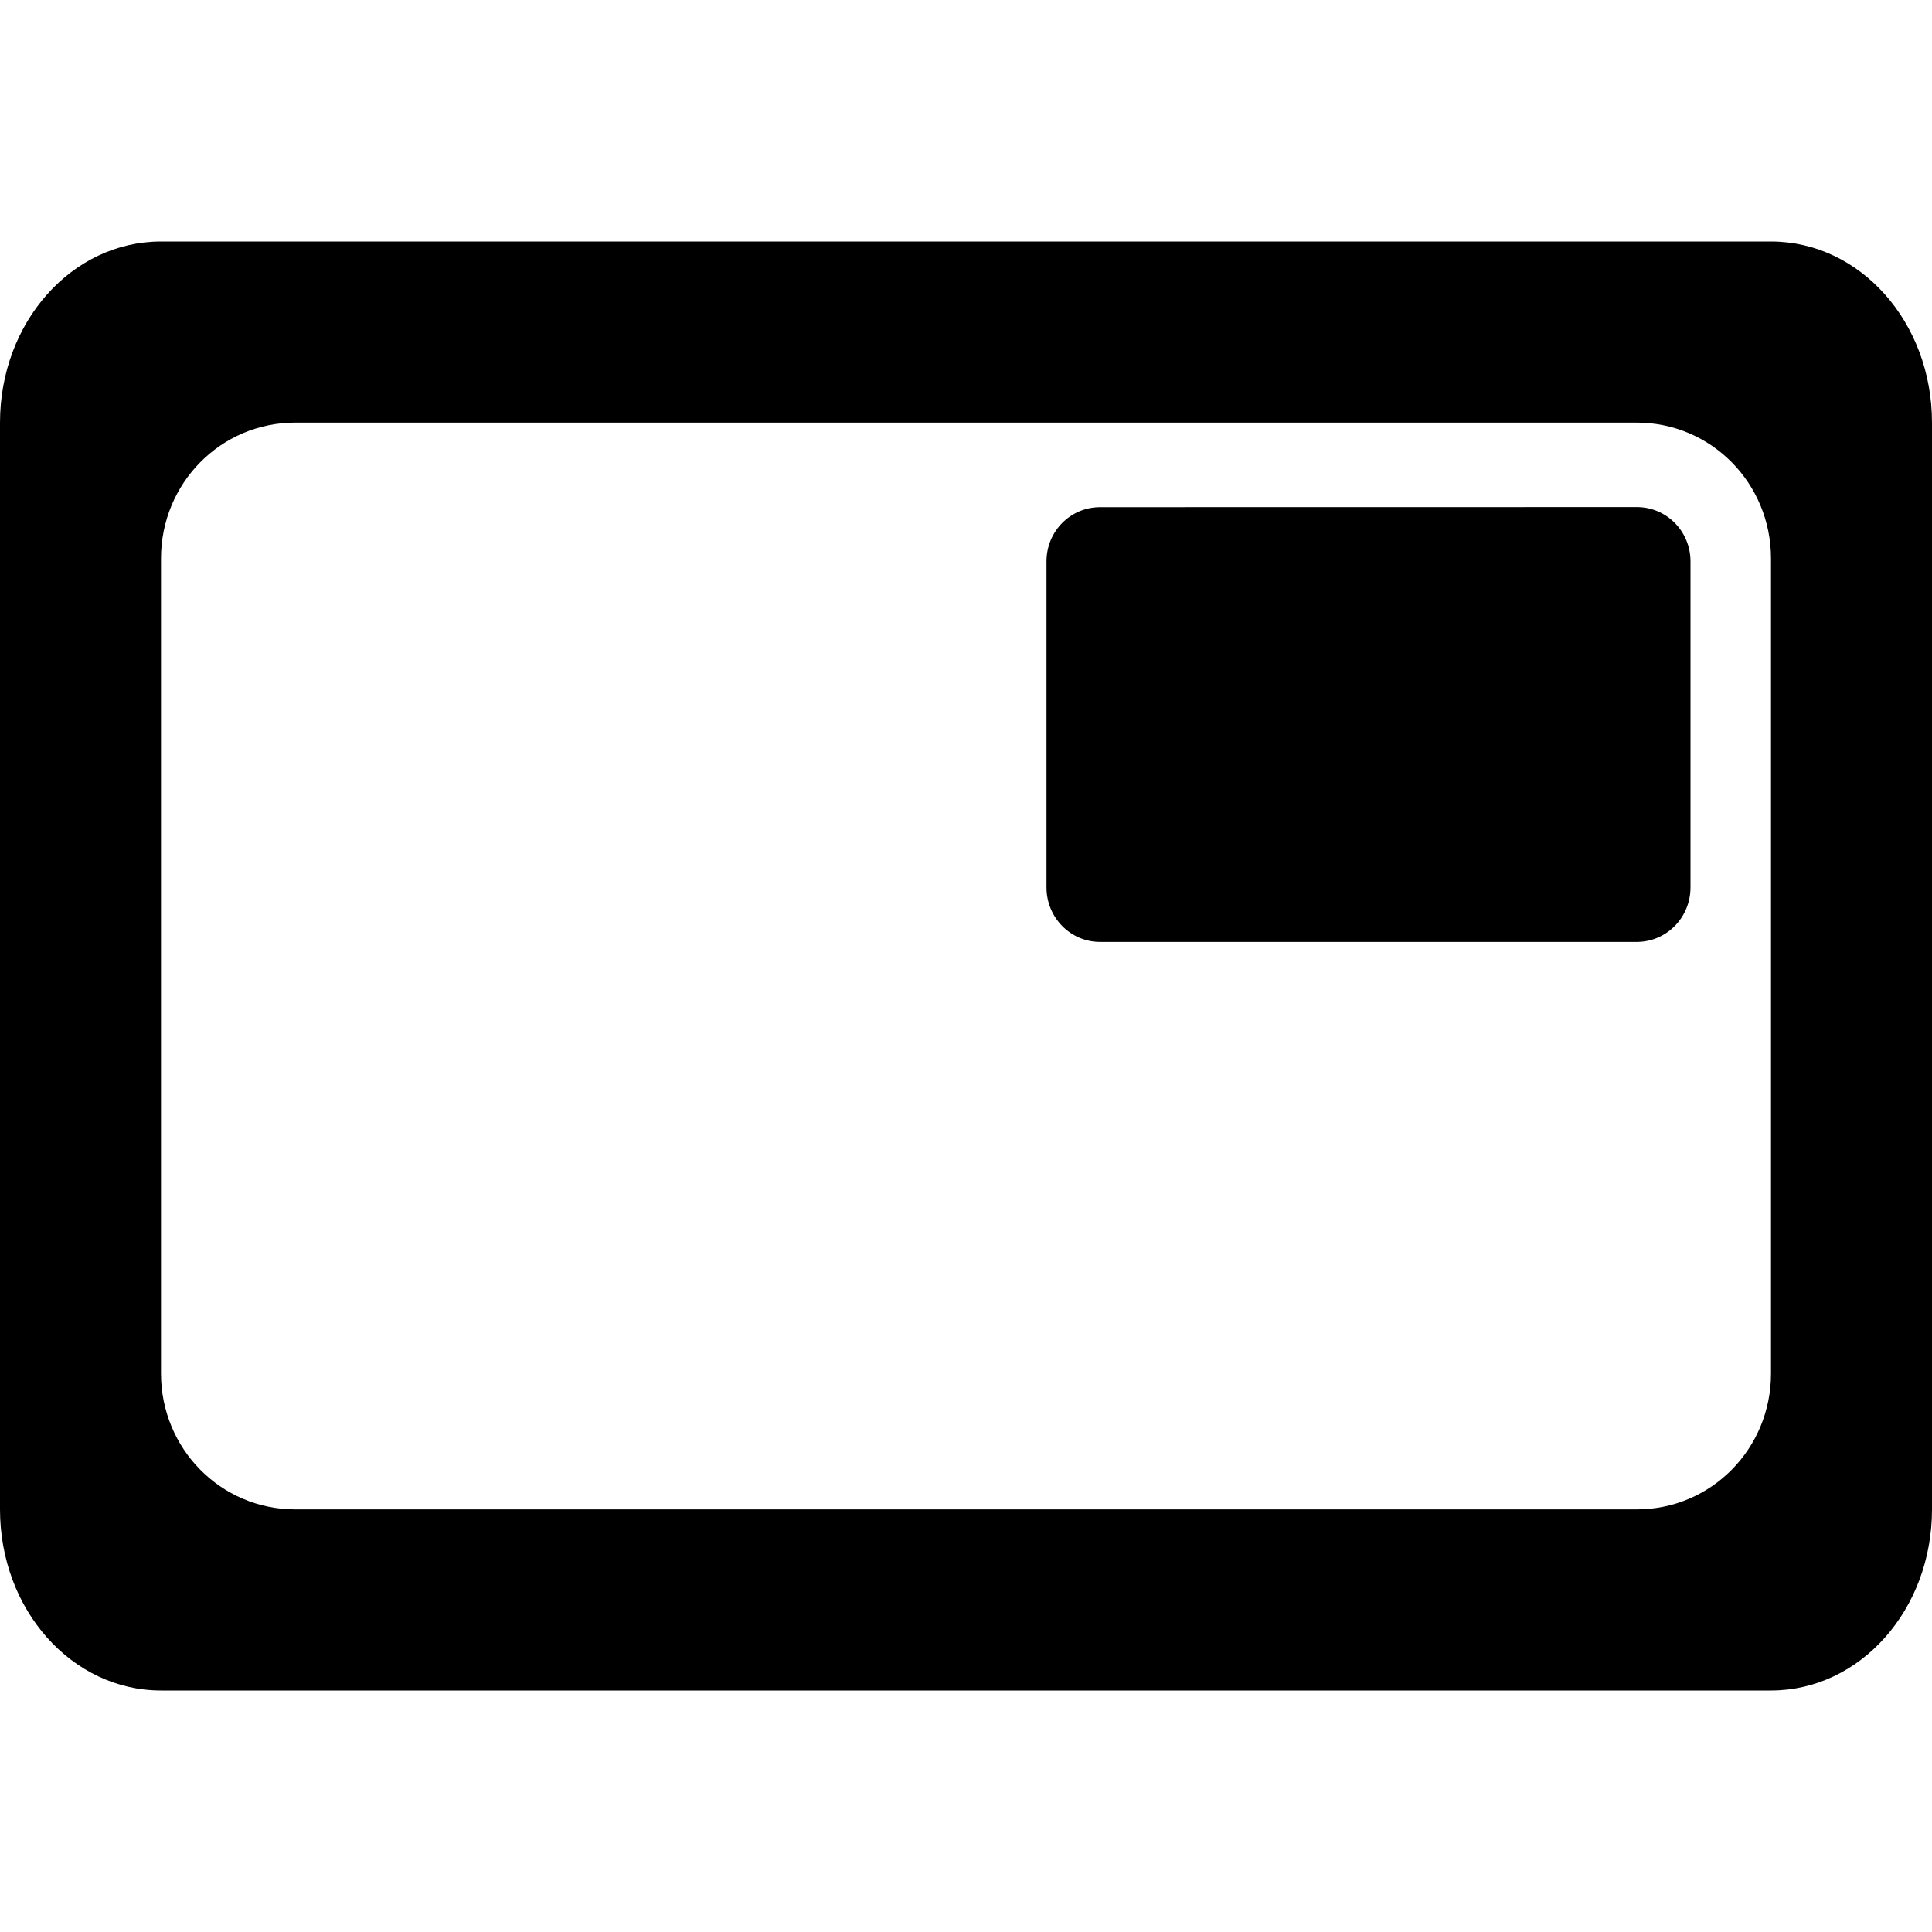
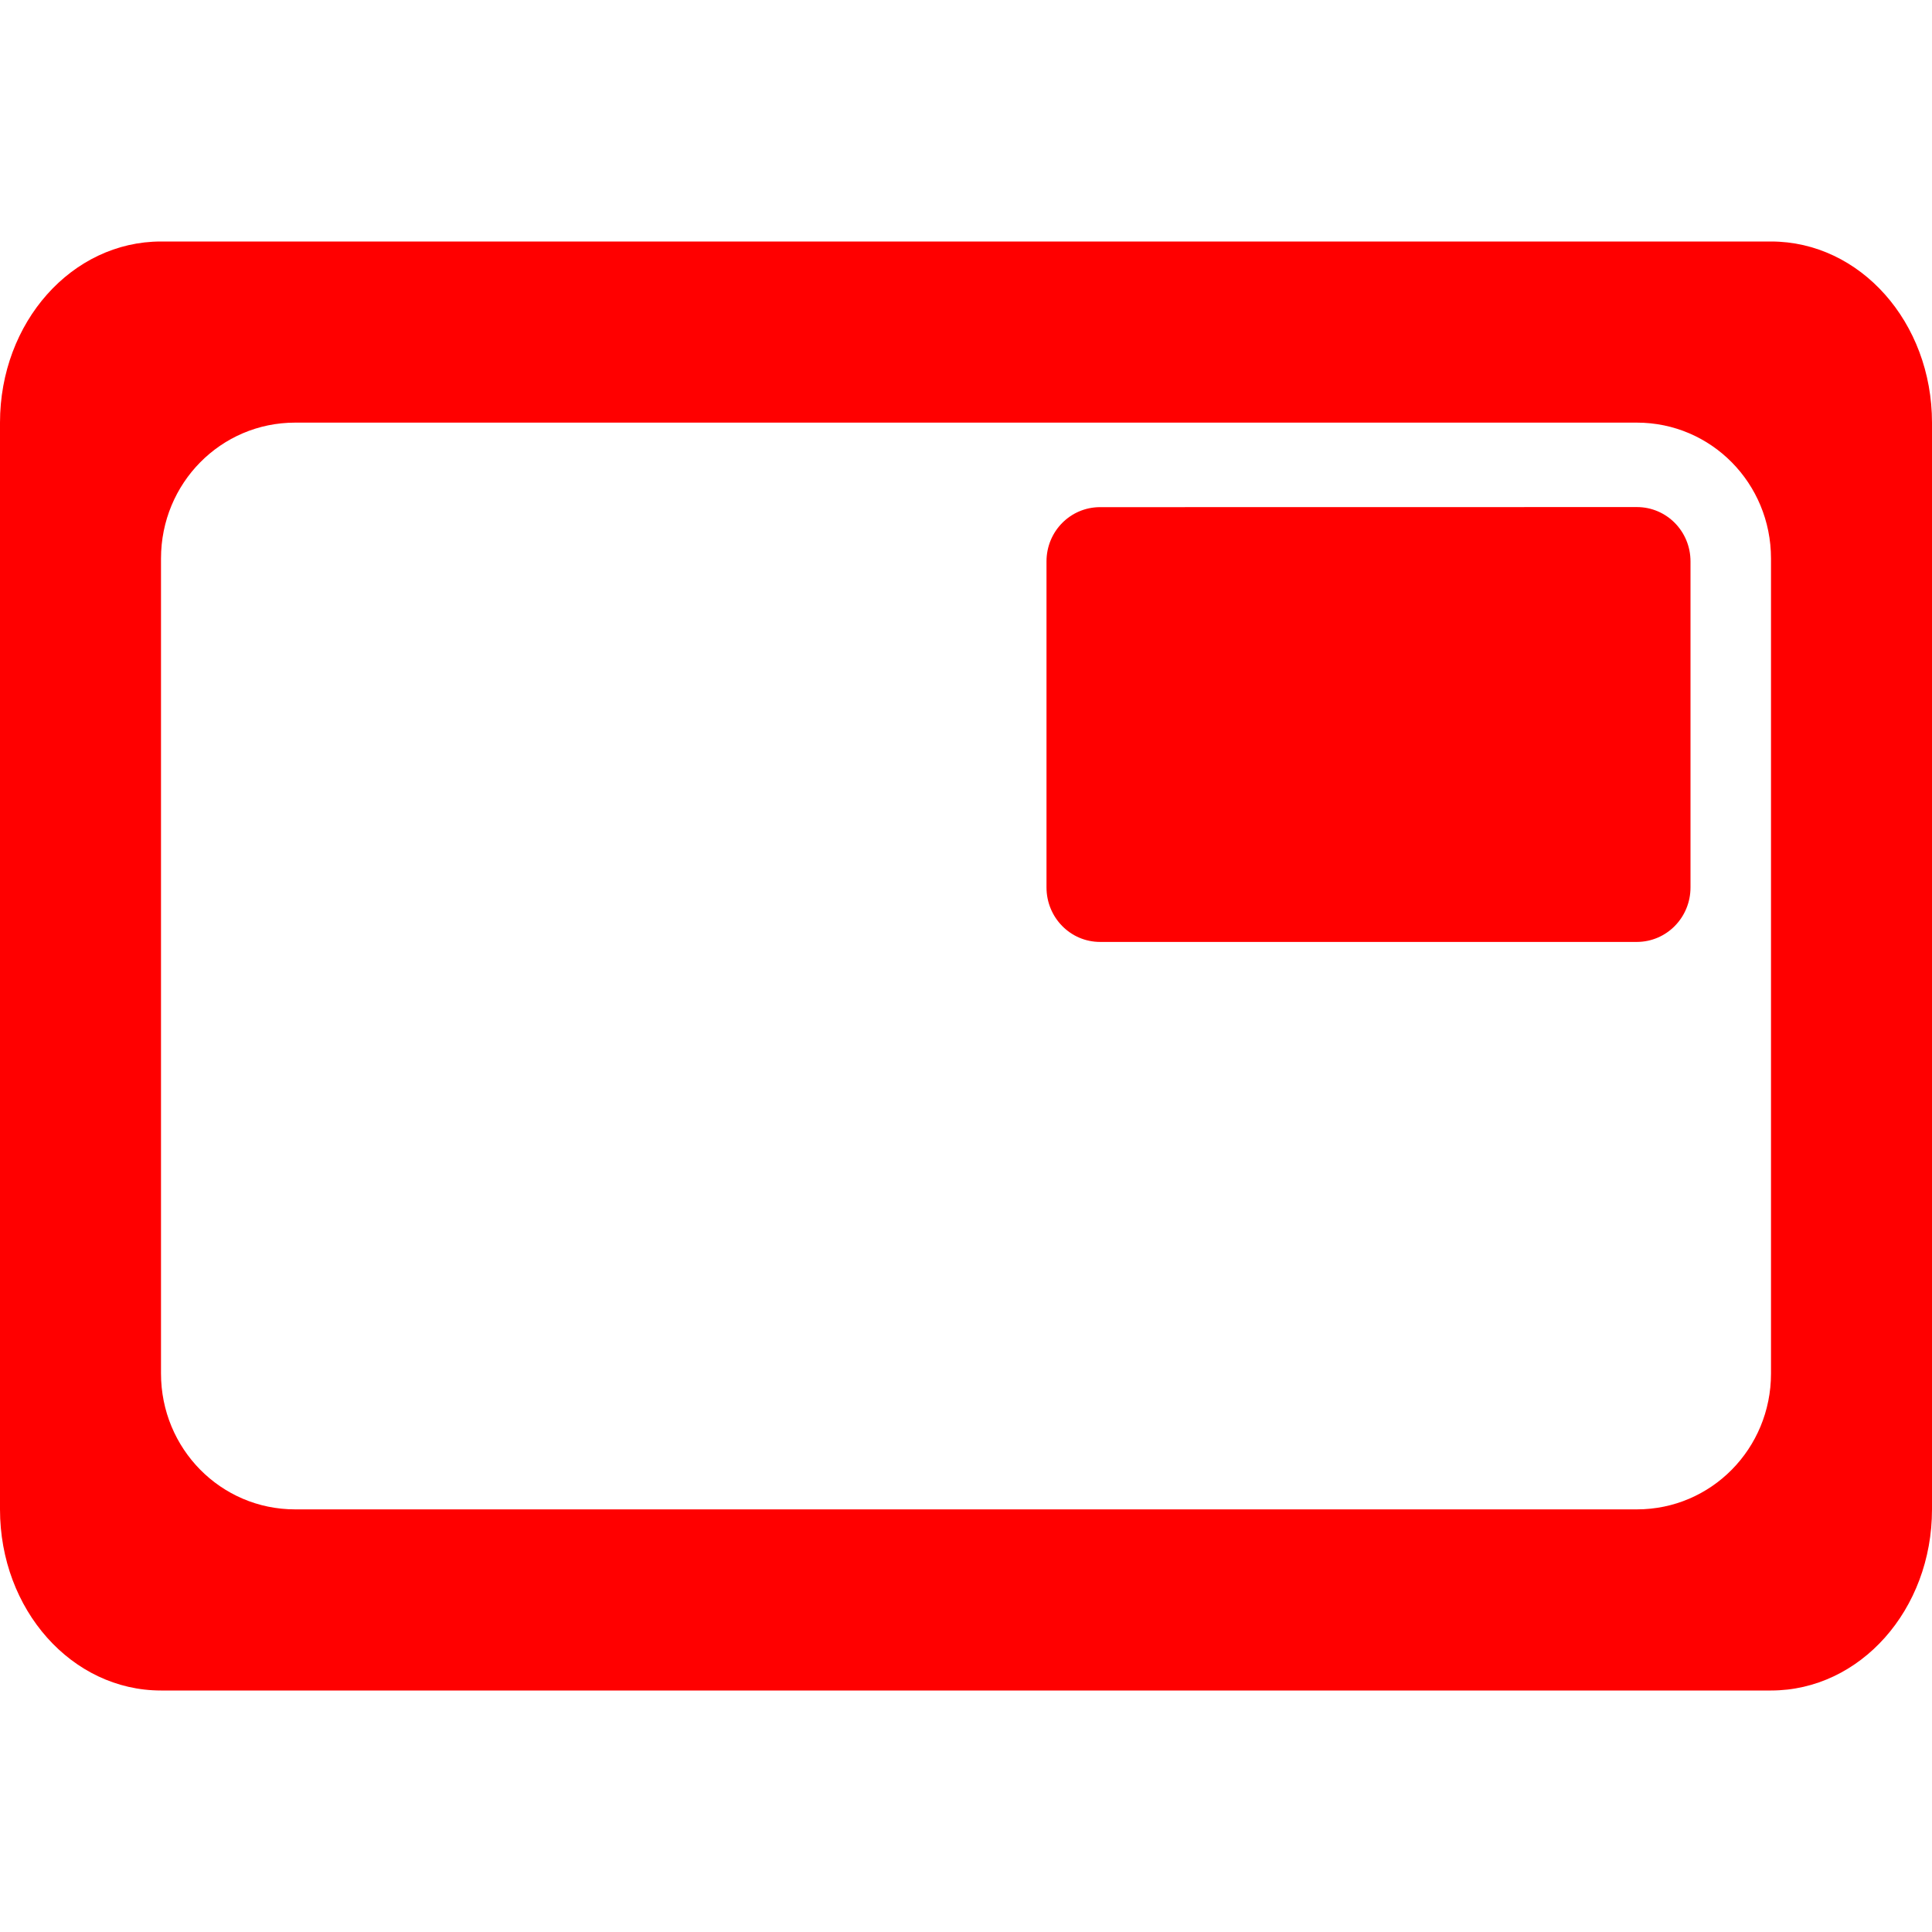
<svg xmlns="http://www.w3.org/2000/svg" width="24" height="24" viewBox="0 0 24 24">
-   <path fill="black" d="M 2,3 C 0.892,3 0,4.004 0,5.25 v 13.5 C 0,19.997 0.892,21 2,21 h 20 c 1.108,0 2,-1.004 2,-2.25 V 5.25 C 24,4.004 23.108,3 22,3 Z M 3.666,5.25 H 20.334 C 21.257,5.25 22,6.003 22,6.938 v 10.125 C 22,17.997 21.257,18.75 20.334,18.75 H 3.666 C 2.743,18.75 2,17.997 2,17.062 V 6.938 C 2,6.003 2.743,5.25 3.666,5.25 Z M 13.666,6.3 C 13.297,6.3 13,6.6 13,6.974 v 4.05 c 0,0.374 0.297,0.677 0.666,0.677 h 6.668 C 20.703,11.7 21,11.398 21,11.024 V 6.974 c 0,-0.374 -0.297,-0.675 -0.666,-0.675 z" />
+   <path fill="red" d="M 2,3 C 0.892,3 0,4.004 0,5.25 v 13.5 C 0,19.997 0.892,21 2,21 h 20 c 1.108,0 2,-1.004 2,-2.25 V 5.25 C 24,4.004 23.108,3 22,3 Z M 3.666,5.25 H 20.334 C 21.257,5.25 22,6.003 22,6.938 v 10.125 C 22,17.997 21.257,18.75 20.334,18.75 H 3.666 C 2.743,18.75 2,17.997 2,17.062 V 6.938 C 2,6.003 2.743,5.25 3.666,5.25 Z M 13.666,6.3 C 13.297,6.3 13,6.6 13,6.974 v 4.05 c 0,0.374 0.297,0.677 0.666,0.677 h 6.668 C 20.703,11.7 21,11.398 21,11.024 V 6.974 c 0,-0.374 -0.297,-0.675 -0.666,-0.675 z" />
</svg>
